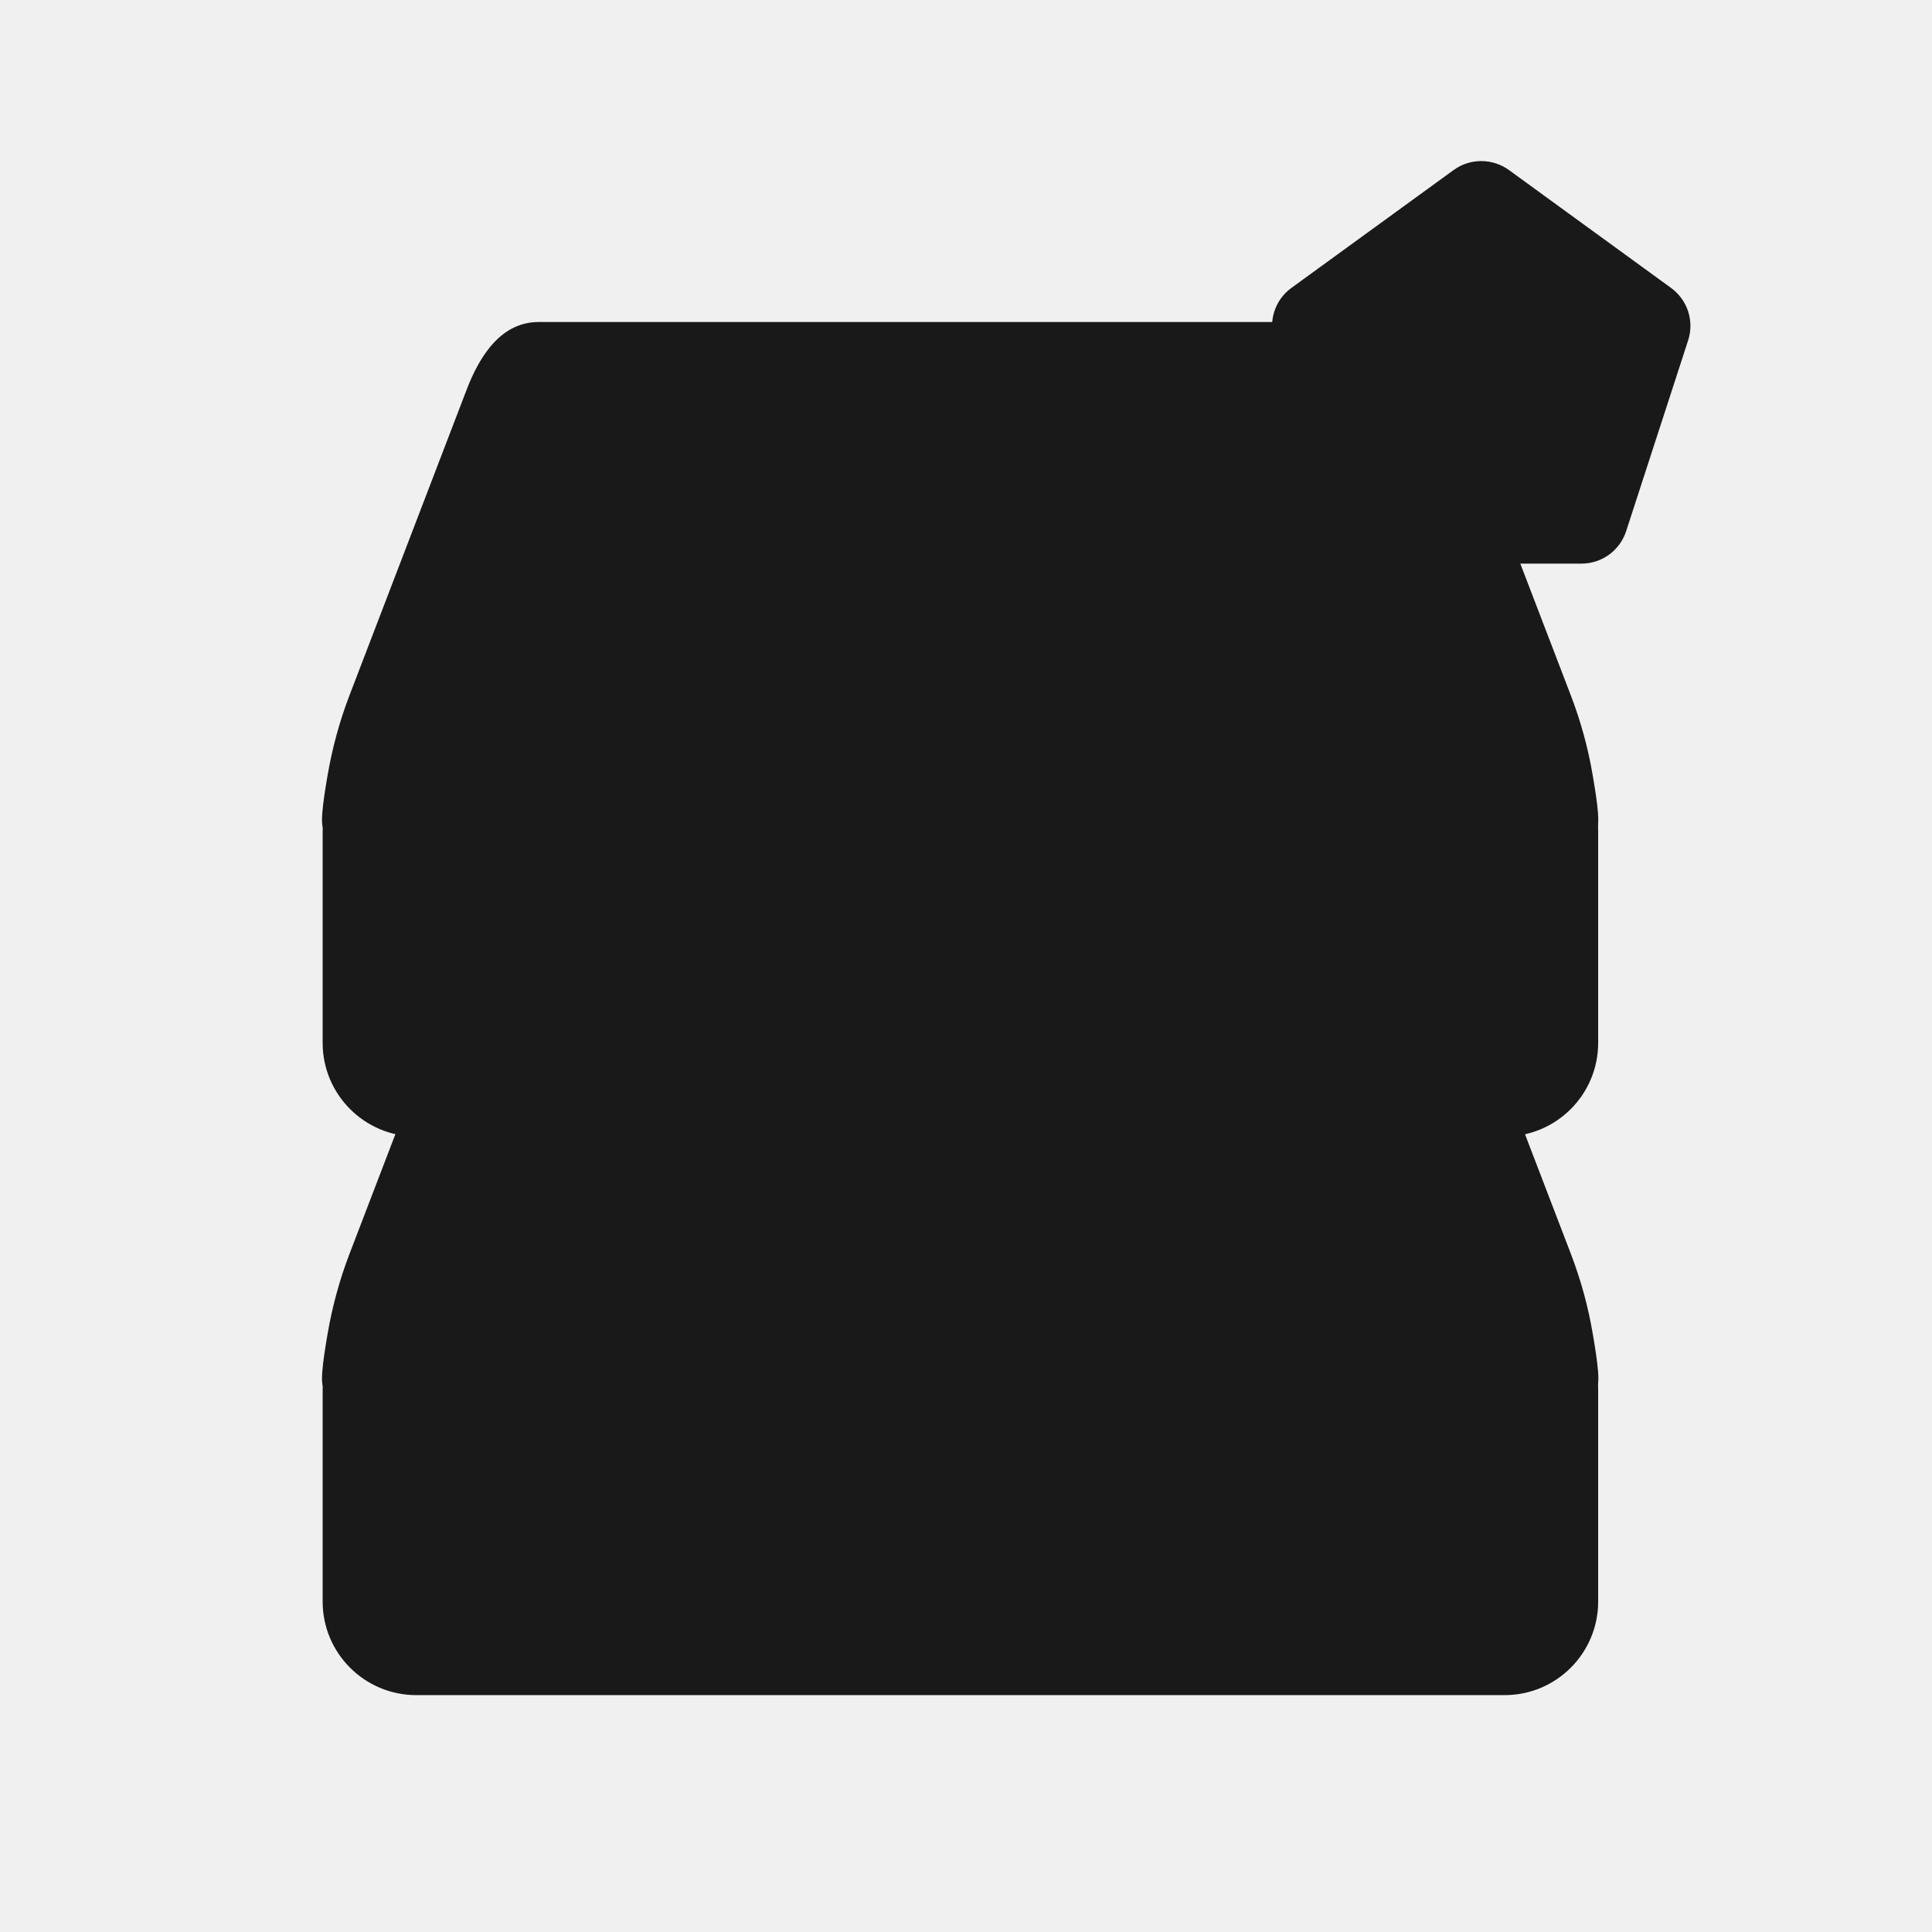
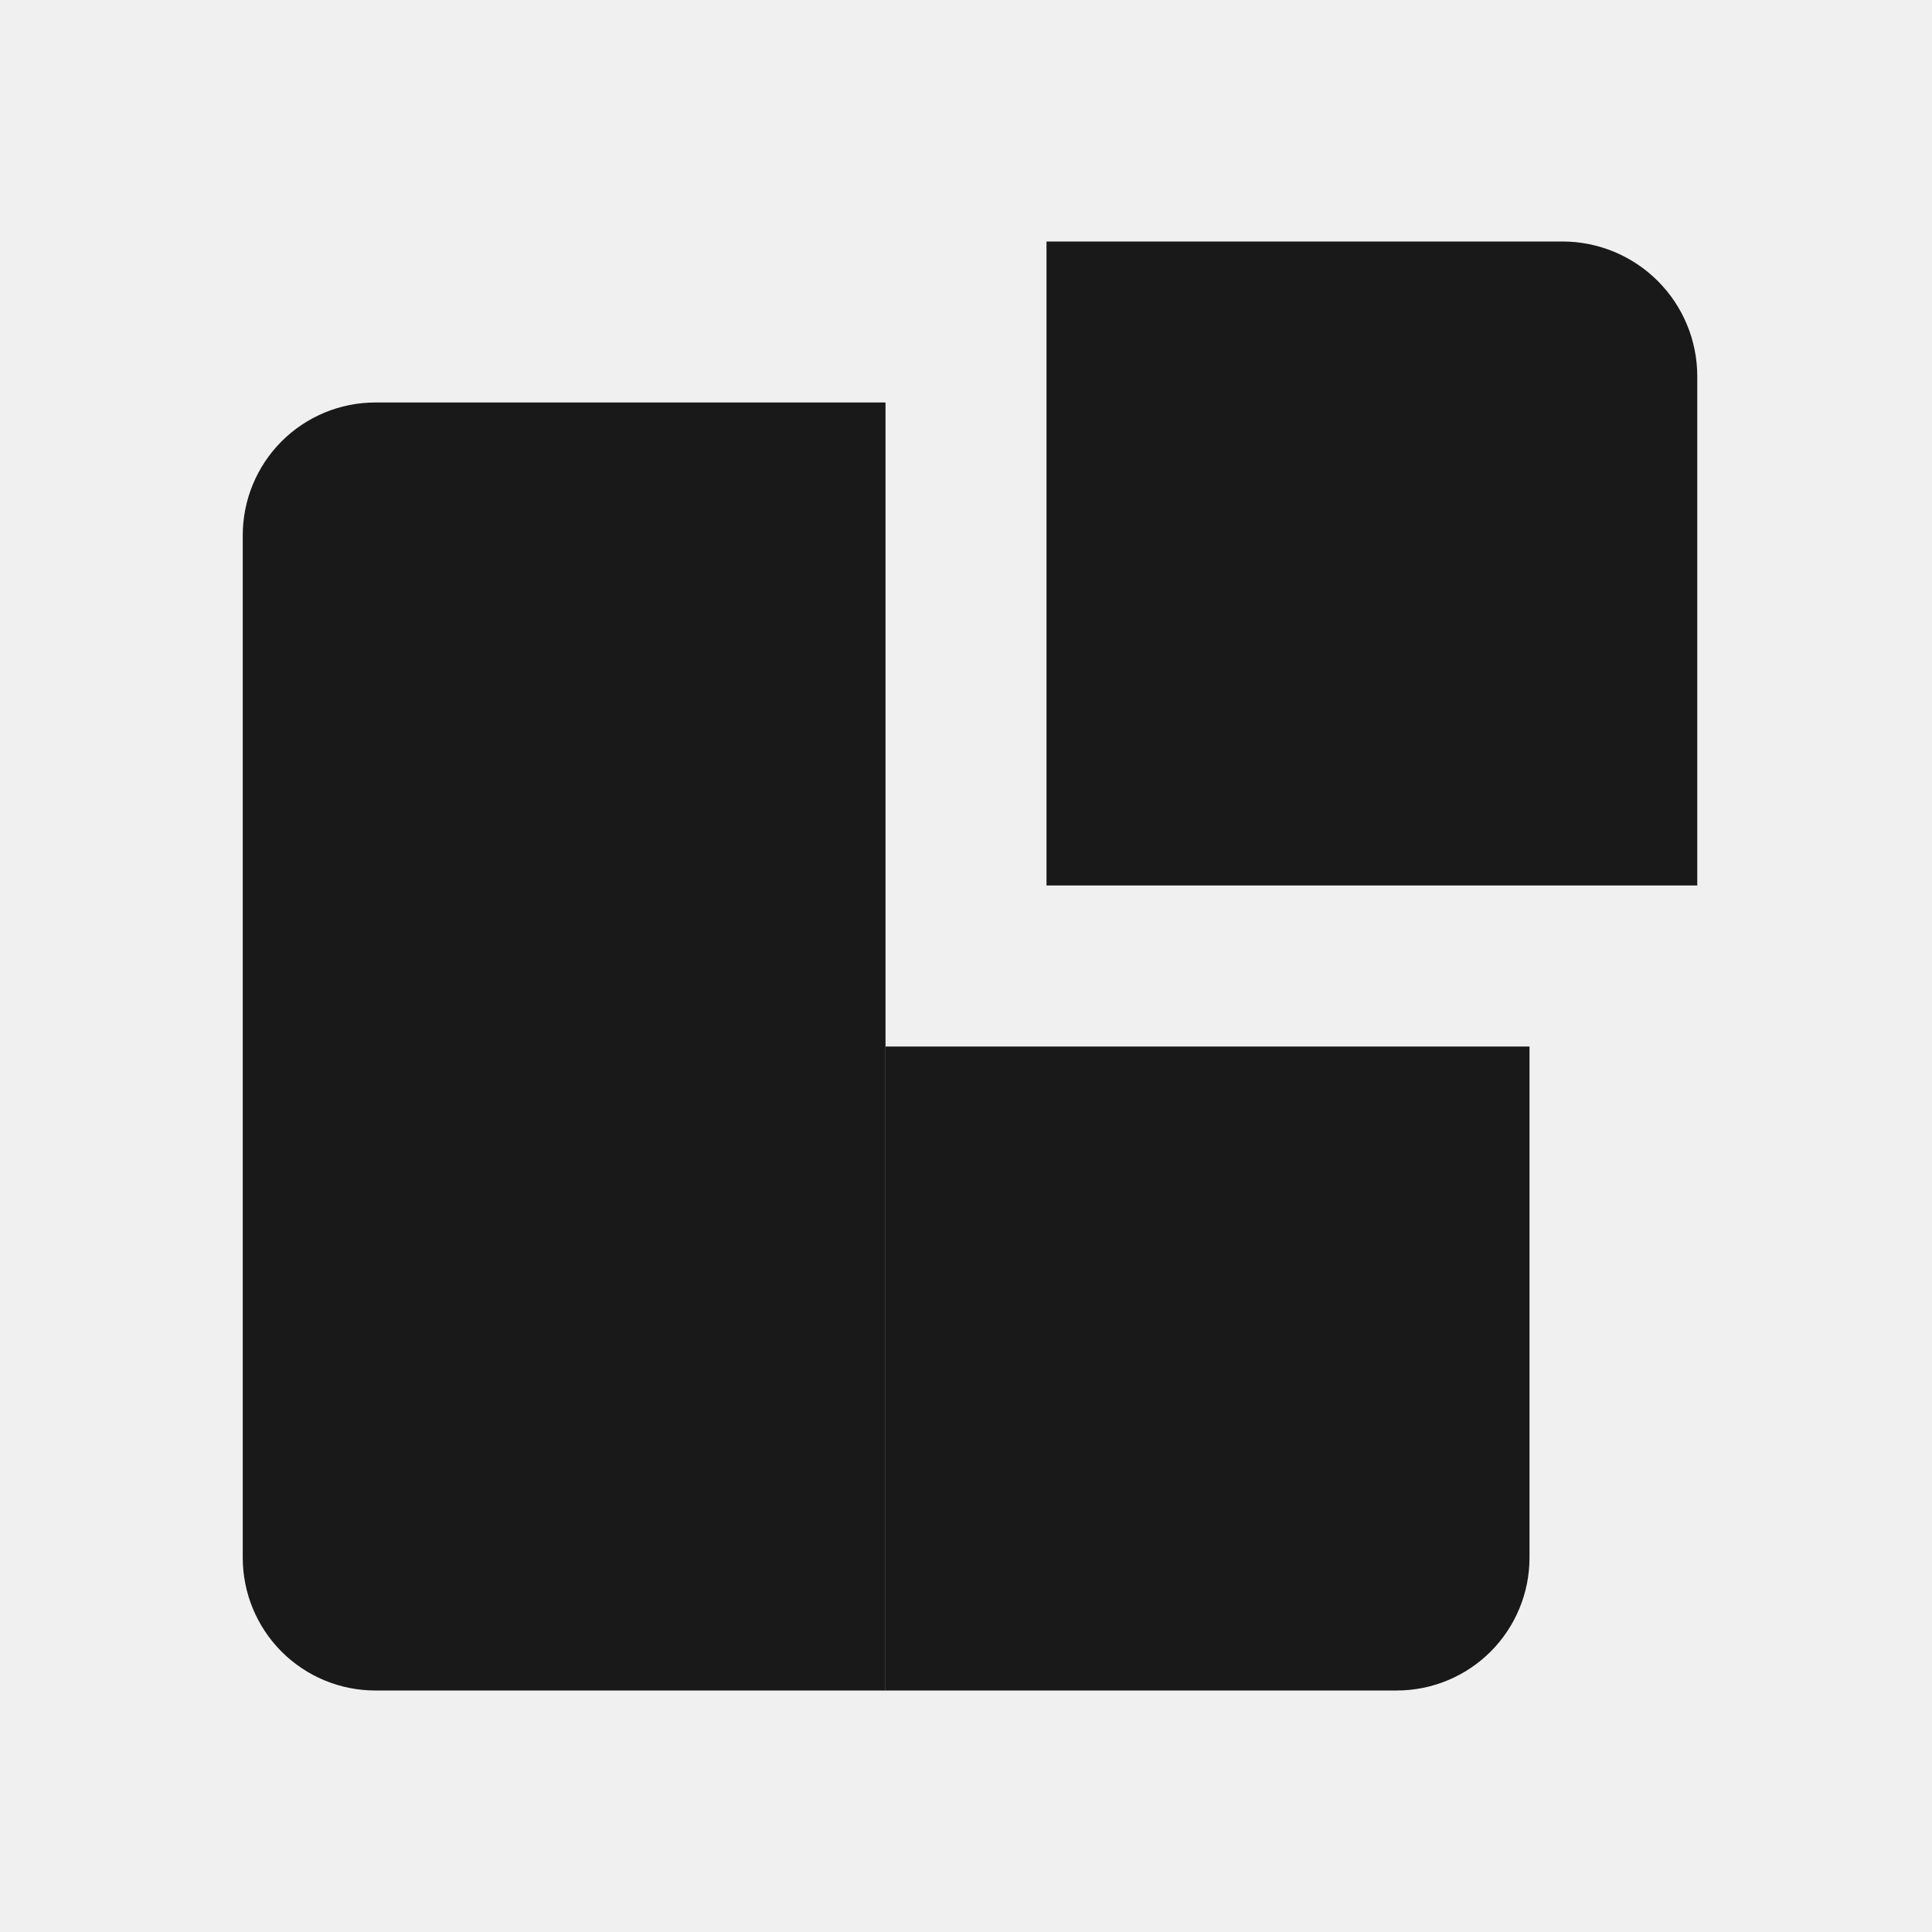
<svg xmlns="http://www.w3.org/2000/svg" width="24" height="24" viewBox="0 0 48 48" fill="none">
-   <style>path,circle{fill:#191919}@media(prefers-color-scheme:dark){path,circle{fill:#fff}}</style>
-   <path d="M8.082 20.619C7.926 20.619 8.021 19.941 8.14 19.254C8.257 18.58 8.436 17.919 8.681 17.28L11.57 9.743C11.935 8.76 12.492 8 13.387 8H34.319C35.217 8 35.771 8.76 36.139 9.743L39.028 17.28C39.273 17.919 39.455 18.58 39.569 19.254C39.688 19.941 39.783 20.619 39.627 20.619" />
-   <path d="M8.082 34.499C7.926 34.499 8.021 33.821 8.14 33.133C8.256 32.46 8.436 31.798 8.68 31.16L11.57 23.622C11.935 22.639 12.492 21.88 13.389 21.88H34.322C35.219 21.88 35.773 22.639 36.141 23.622L39.031 31.16C39.275 31.798 39.457 32.46 39.571 33.133C39.69 33.821 39.785 34.499 39.629 34.499" />
-   <path d="M10.342 32.204H37.381C38.665 32.204 39.706 33.245 39.706 34.529V39.79C39.706 41.074 38.665 42.115 37.381 42.115H10.342C9.058 42.115 8.016 41.074 8.016 39.79V34.529C8.016 33.245 9.058 32.204 10.342 32.204Z" />
-   <path d="M10.342 18.324H37.381C38.665 18.324 39.706 19.366 39.706 20.649V25.91C39.706 27.194 38.665 28.236 37.381 28.236H10.342C9.058 28.236 8.016 27.194 8.016 25.91V20.649C8.016 19.366 9.058 18.324 10.342 18.324Z" />
-   <path d="M36.117 4.223L32.085 7.153C31.675 7.449 31.506 7.977 31.66 8.457L33.2 13.197C33.356 13.677 33.804 14.003 34.309 14.003H39.292C39.797 14.003 40.245 13.677 40.401 13.197L41.941 8.457C42.098 7.977 41.926 7.451 41.516 7.153L37.487 4.223C37.077 3.928 36.524 3.928 36.117 4.223Z" />
+   <style>path{fill:#191919}@media(prefers-color-scheme:dark){path{fill:#fff}}</style>
+   <path d="M9.323 10H22V42H9.323C8.45 42 7.613 41.652 6.995 41.034C6.378 40.415 6.031 39.576 6.031 38.701V13.299C6.031 12.424 6.378 11.585 6.995 10.966C7.613 10.348 8.45 10 9.323 10Z" />
+   <path d="M34.701 42H22L22 26L38 26V38.701C38 39.576 37.652 40.415 37.034 41.034C36.415 41.652 35.576 42 34.701 42Z" />
+   <path d="M26 6H38.819C39.707 6 40.559 6.353 41.187 6.981C41.815 7.609 42.168 8.46 42.168 9.348V22H26V6Z" />
</svg>
